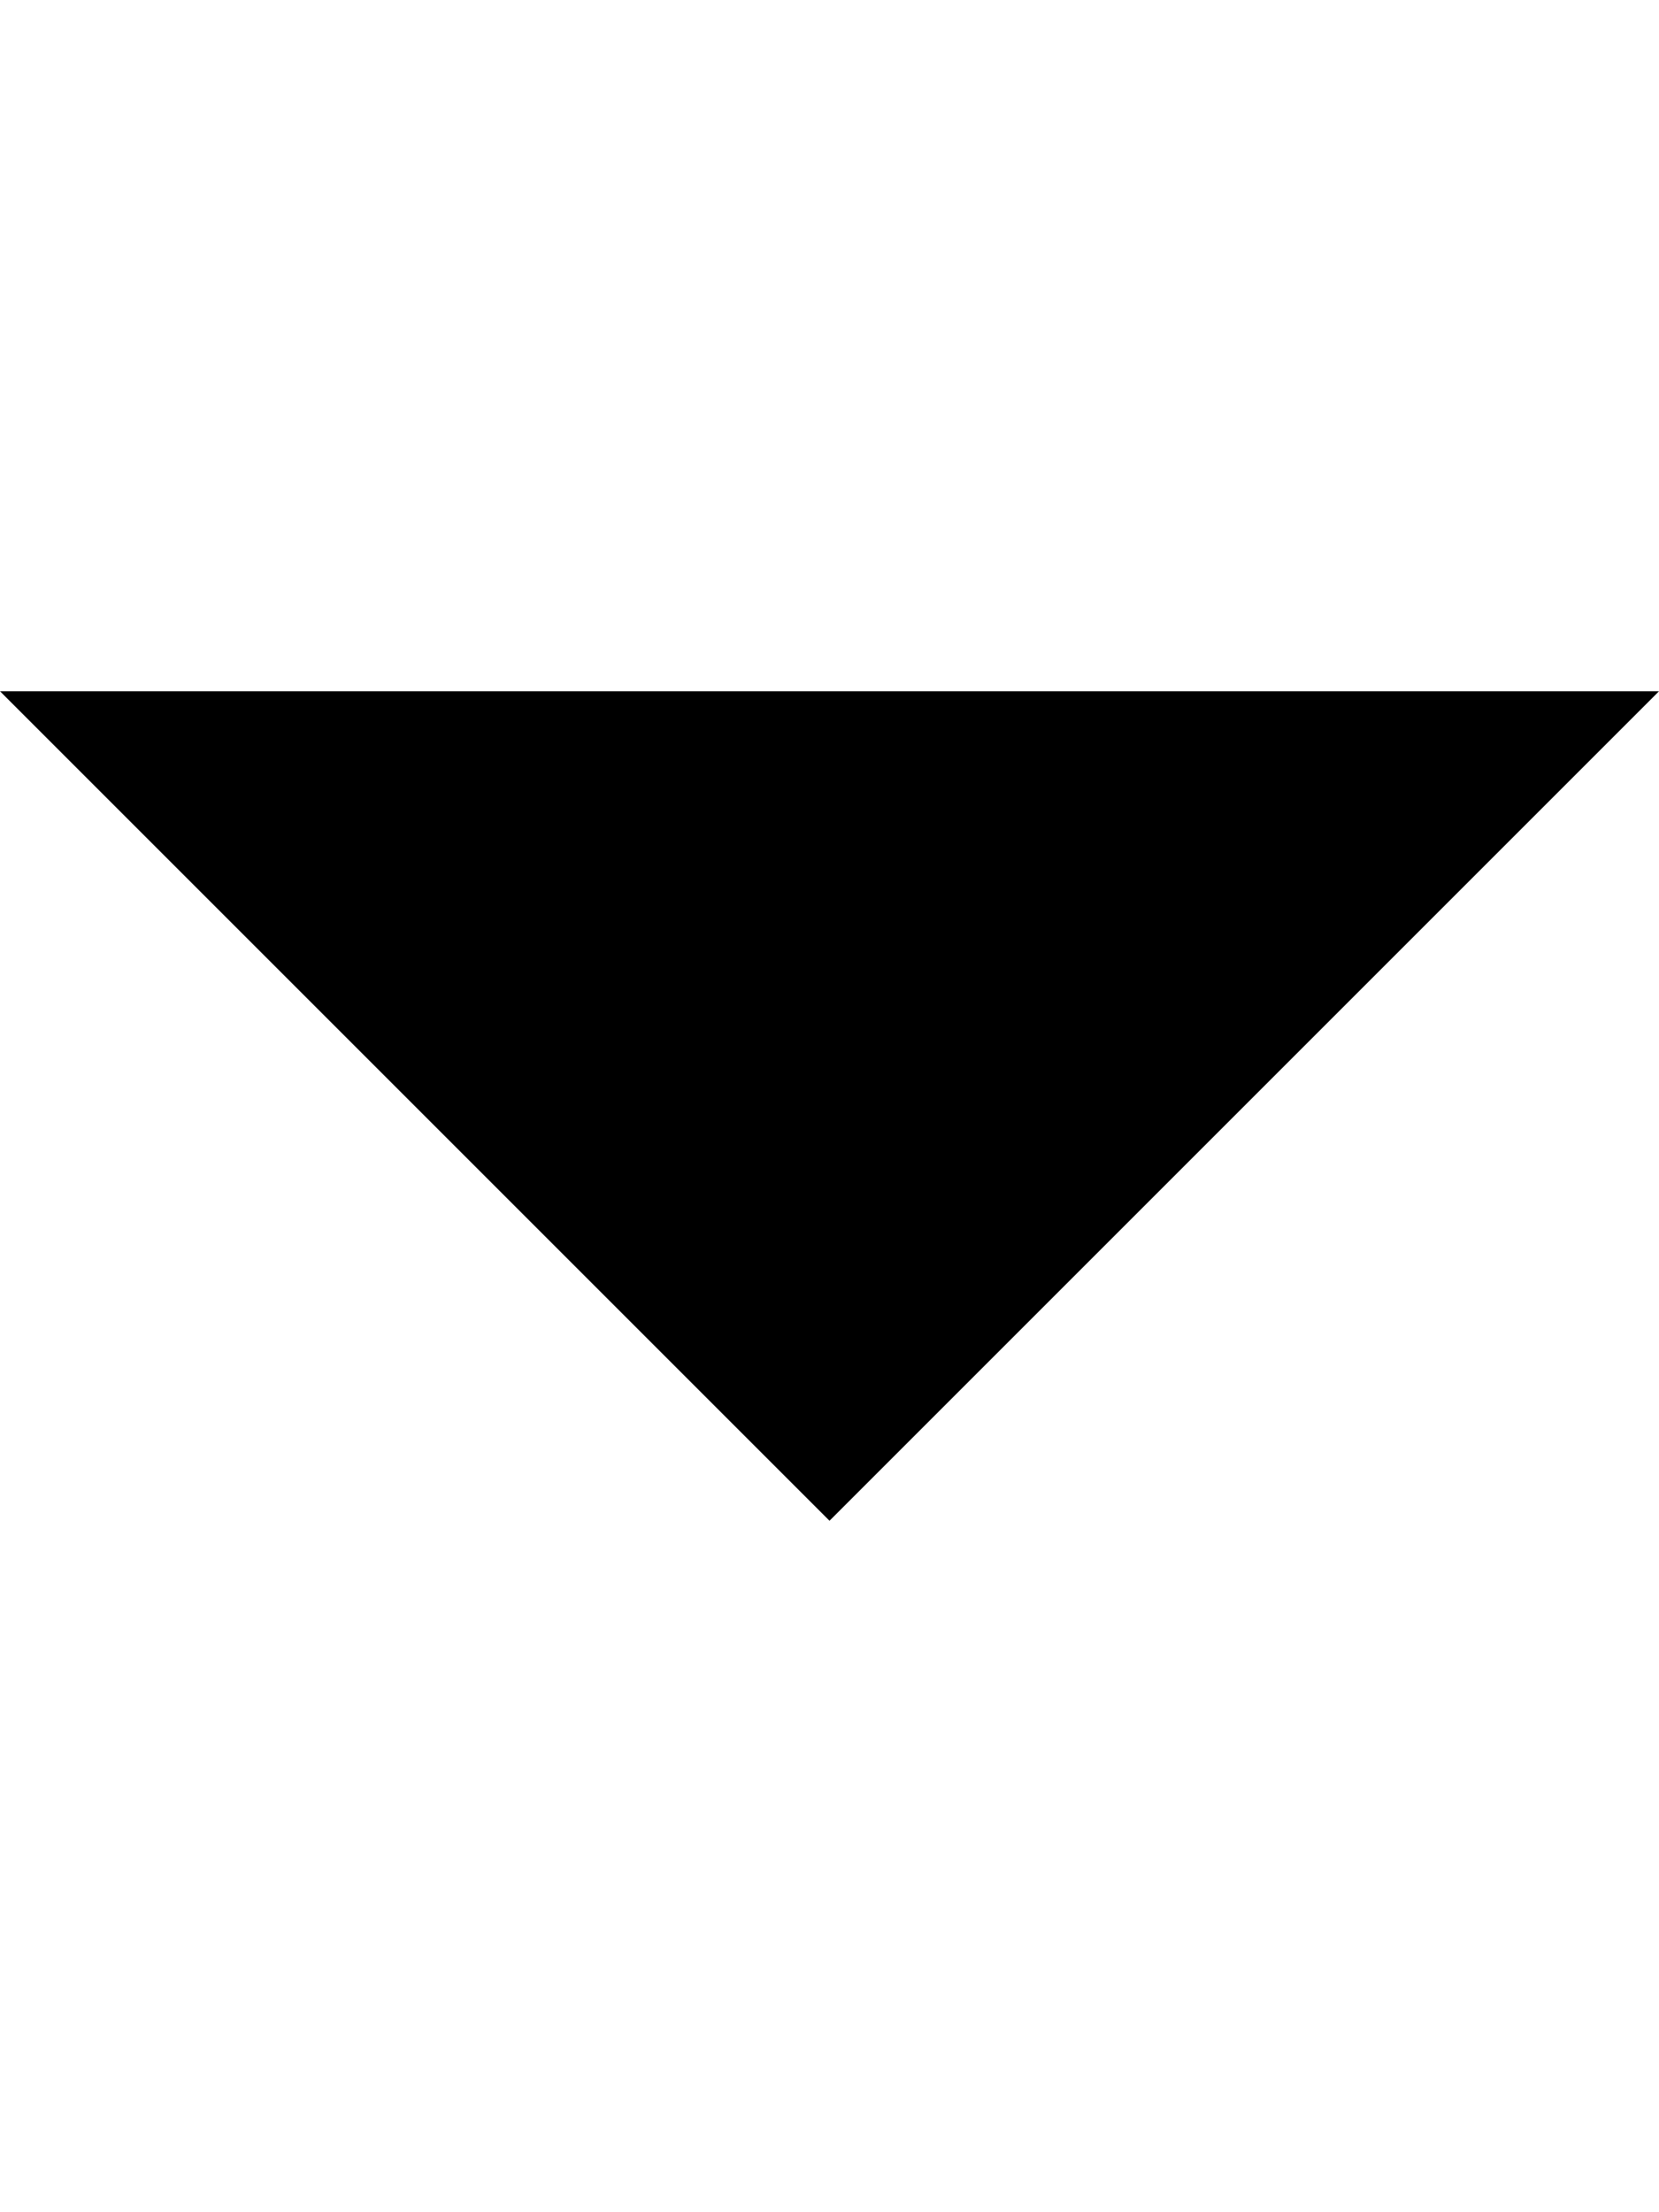
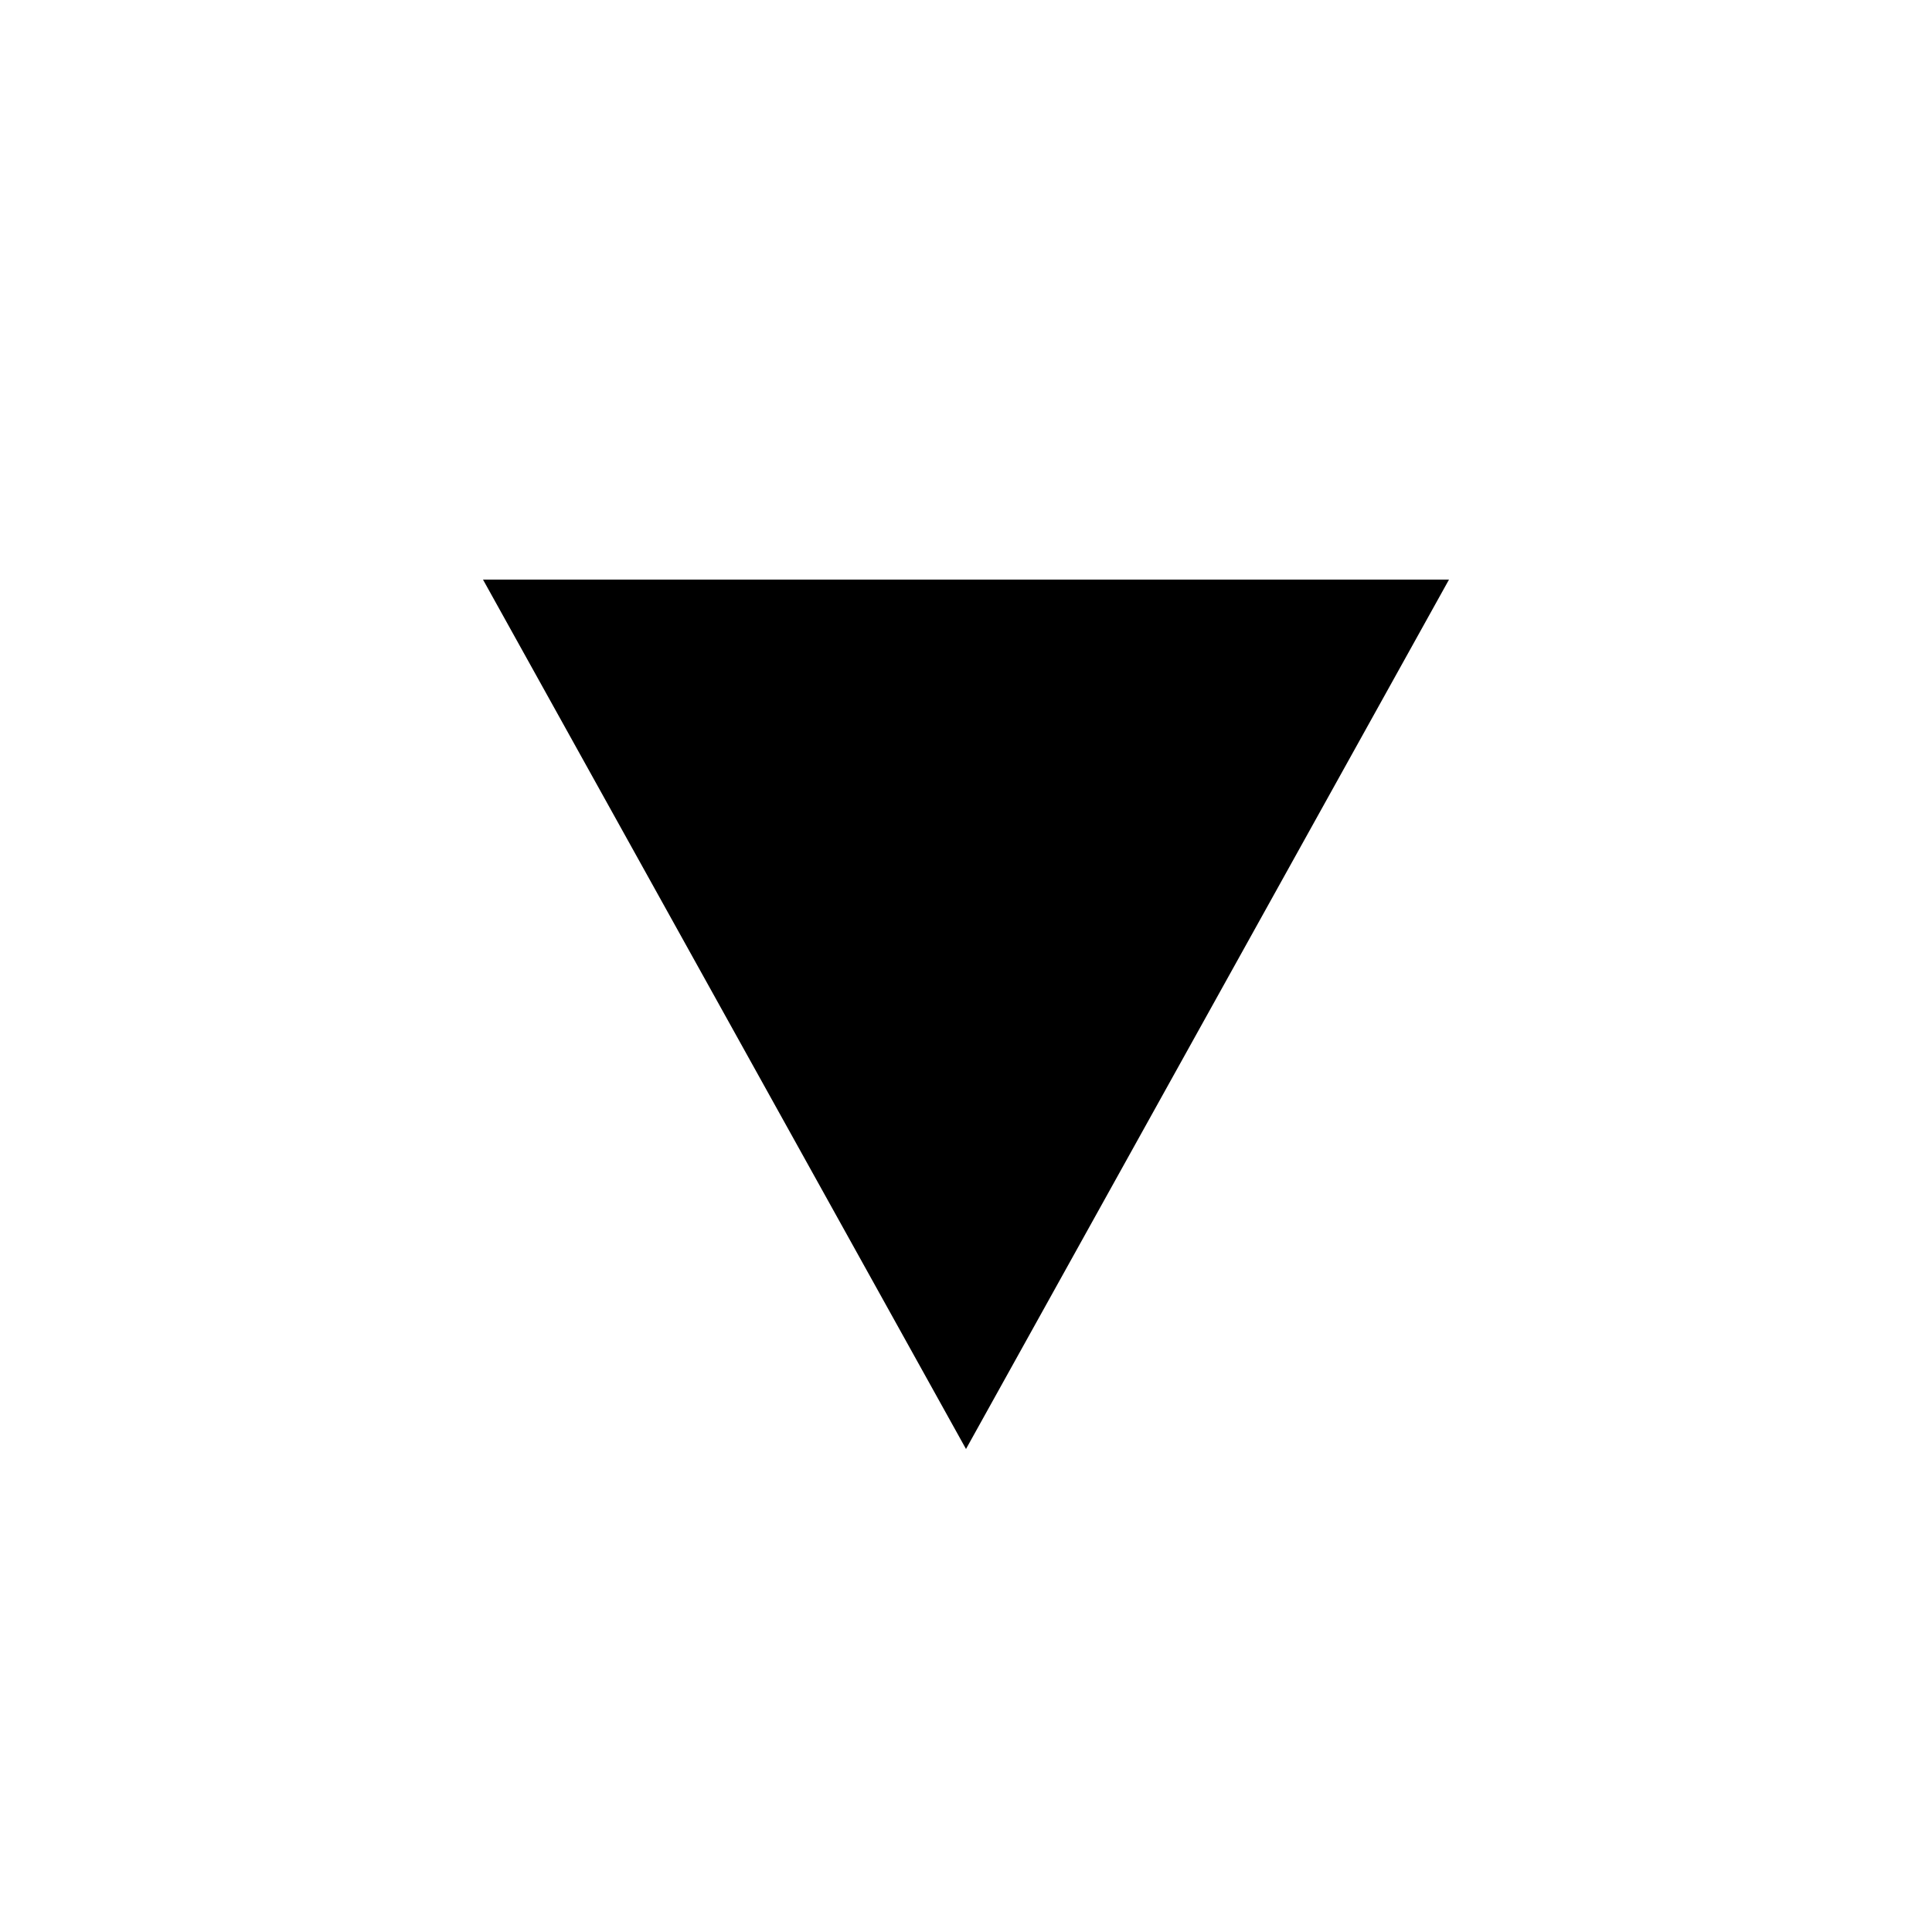
- <svg xmlns="http://www.w3.org/2000/svg" width="12px" height="16px" viewBox="0 0 12 16" version="1.1">
-   <defs />
-   <g id="Octicons" stroke="none" stroke-width="1" fill="none" fill-rule="evenodd">
-     <g id="triangle-down" fill="#000000">
-       <polygon id="Shape" points="0 5 6 11 12 5" />
-     </g>
-   </g>
+ <svg xmlns="http://www.w3.org/2000/svg" version="1.1" id="Triangle_down" x="0px" y="0px" viewBox="0 0 20 20" enable-background="new 0 0 20 20" xml:space="preserve">
+   <path d="M5,6h10l-5,9L5,6z" />
</svg>
